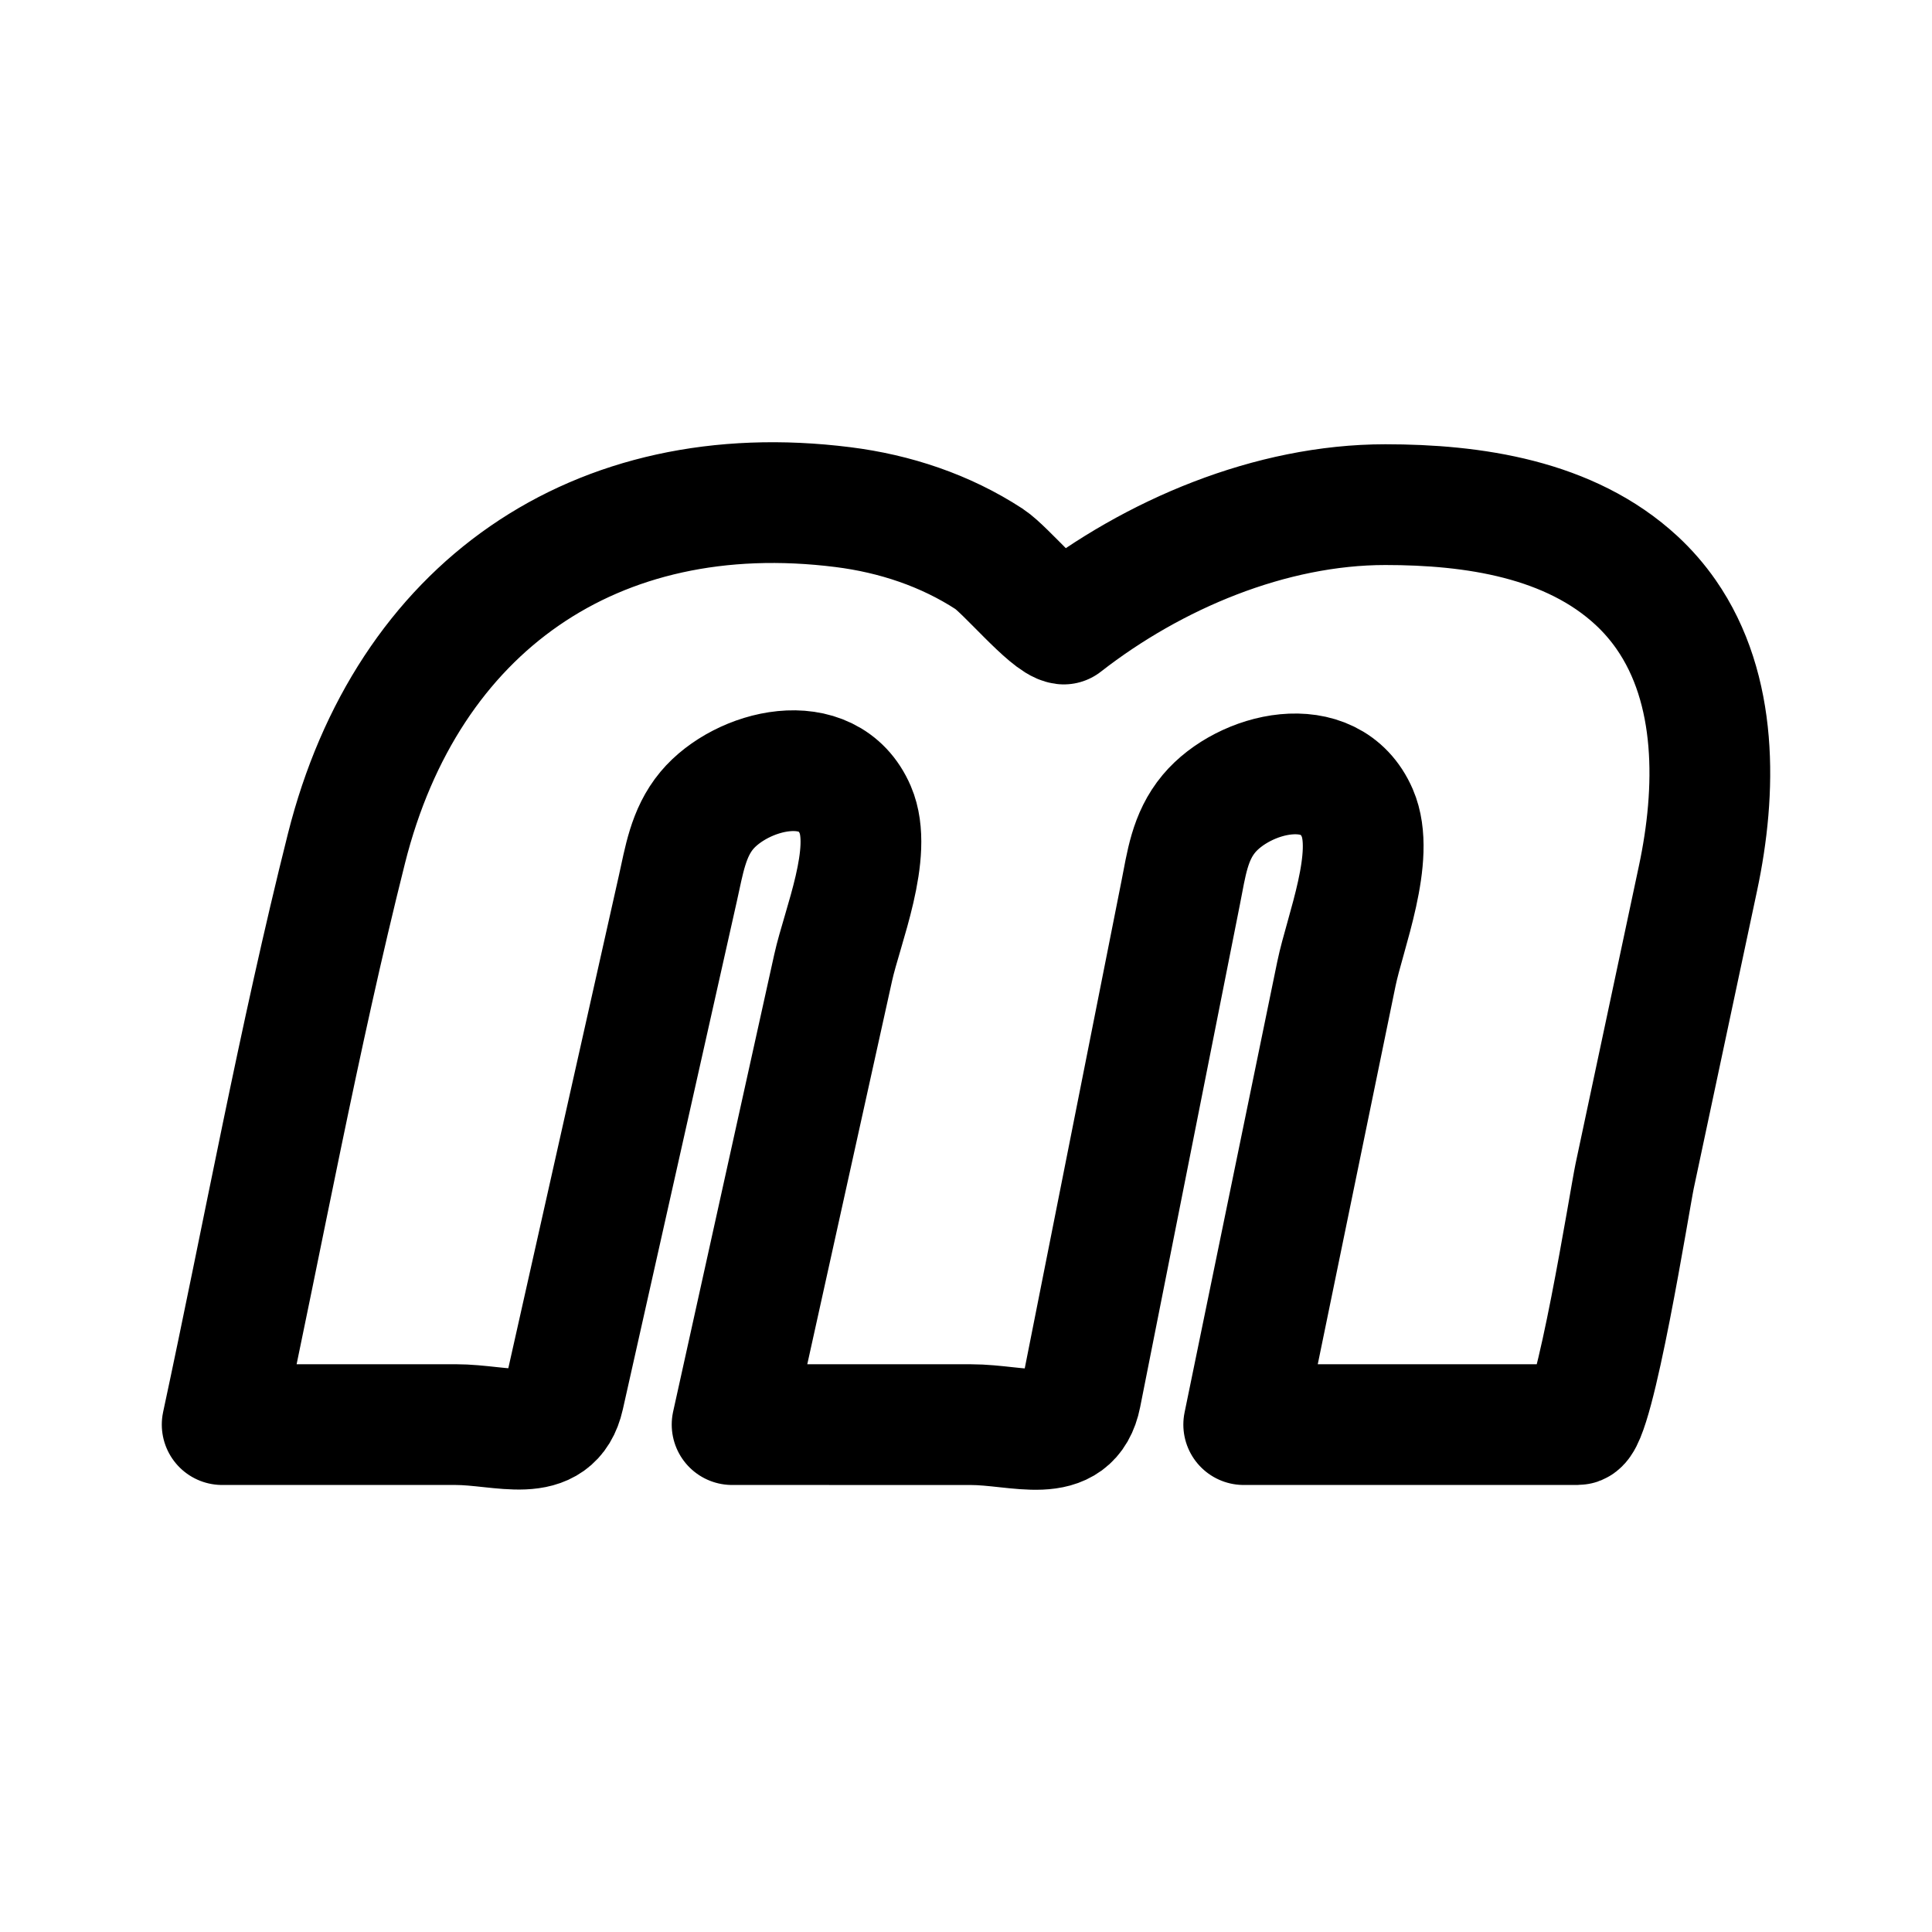
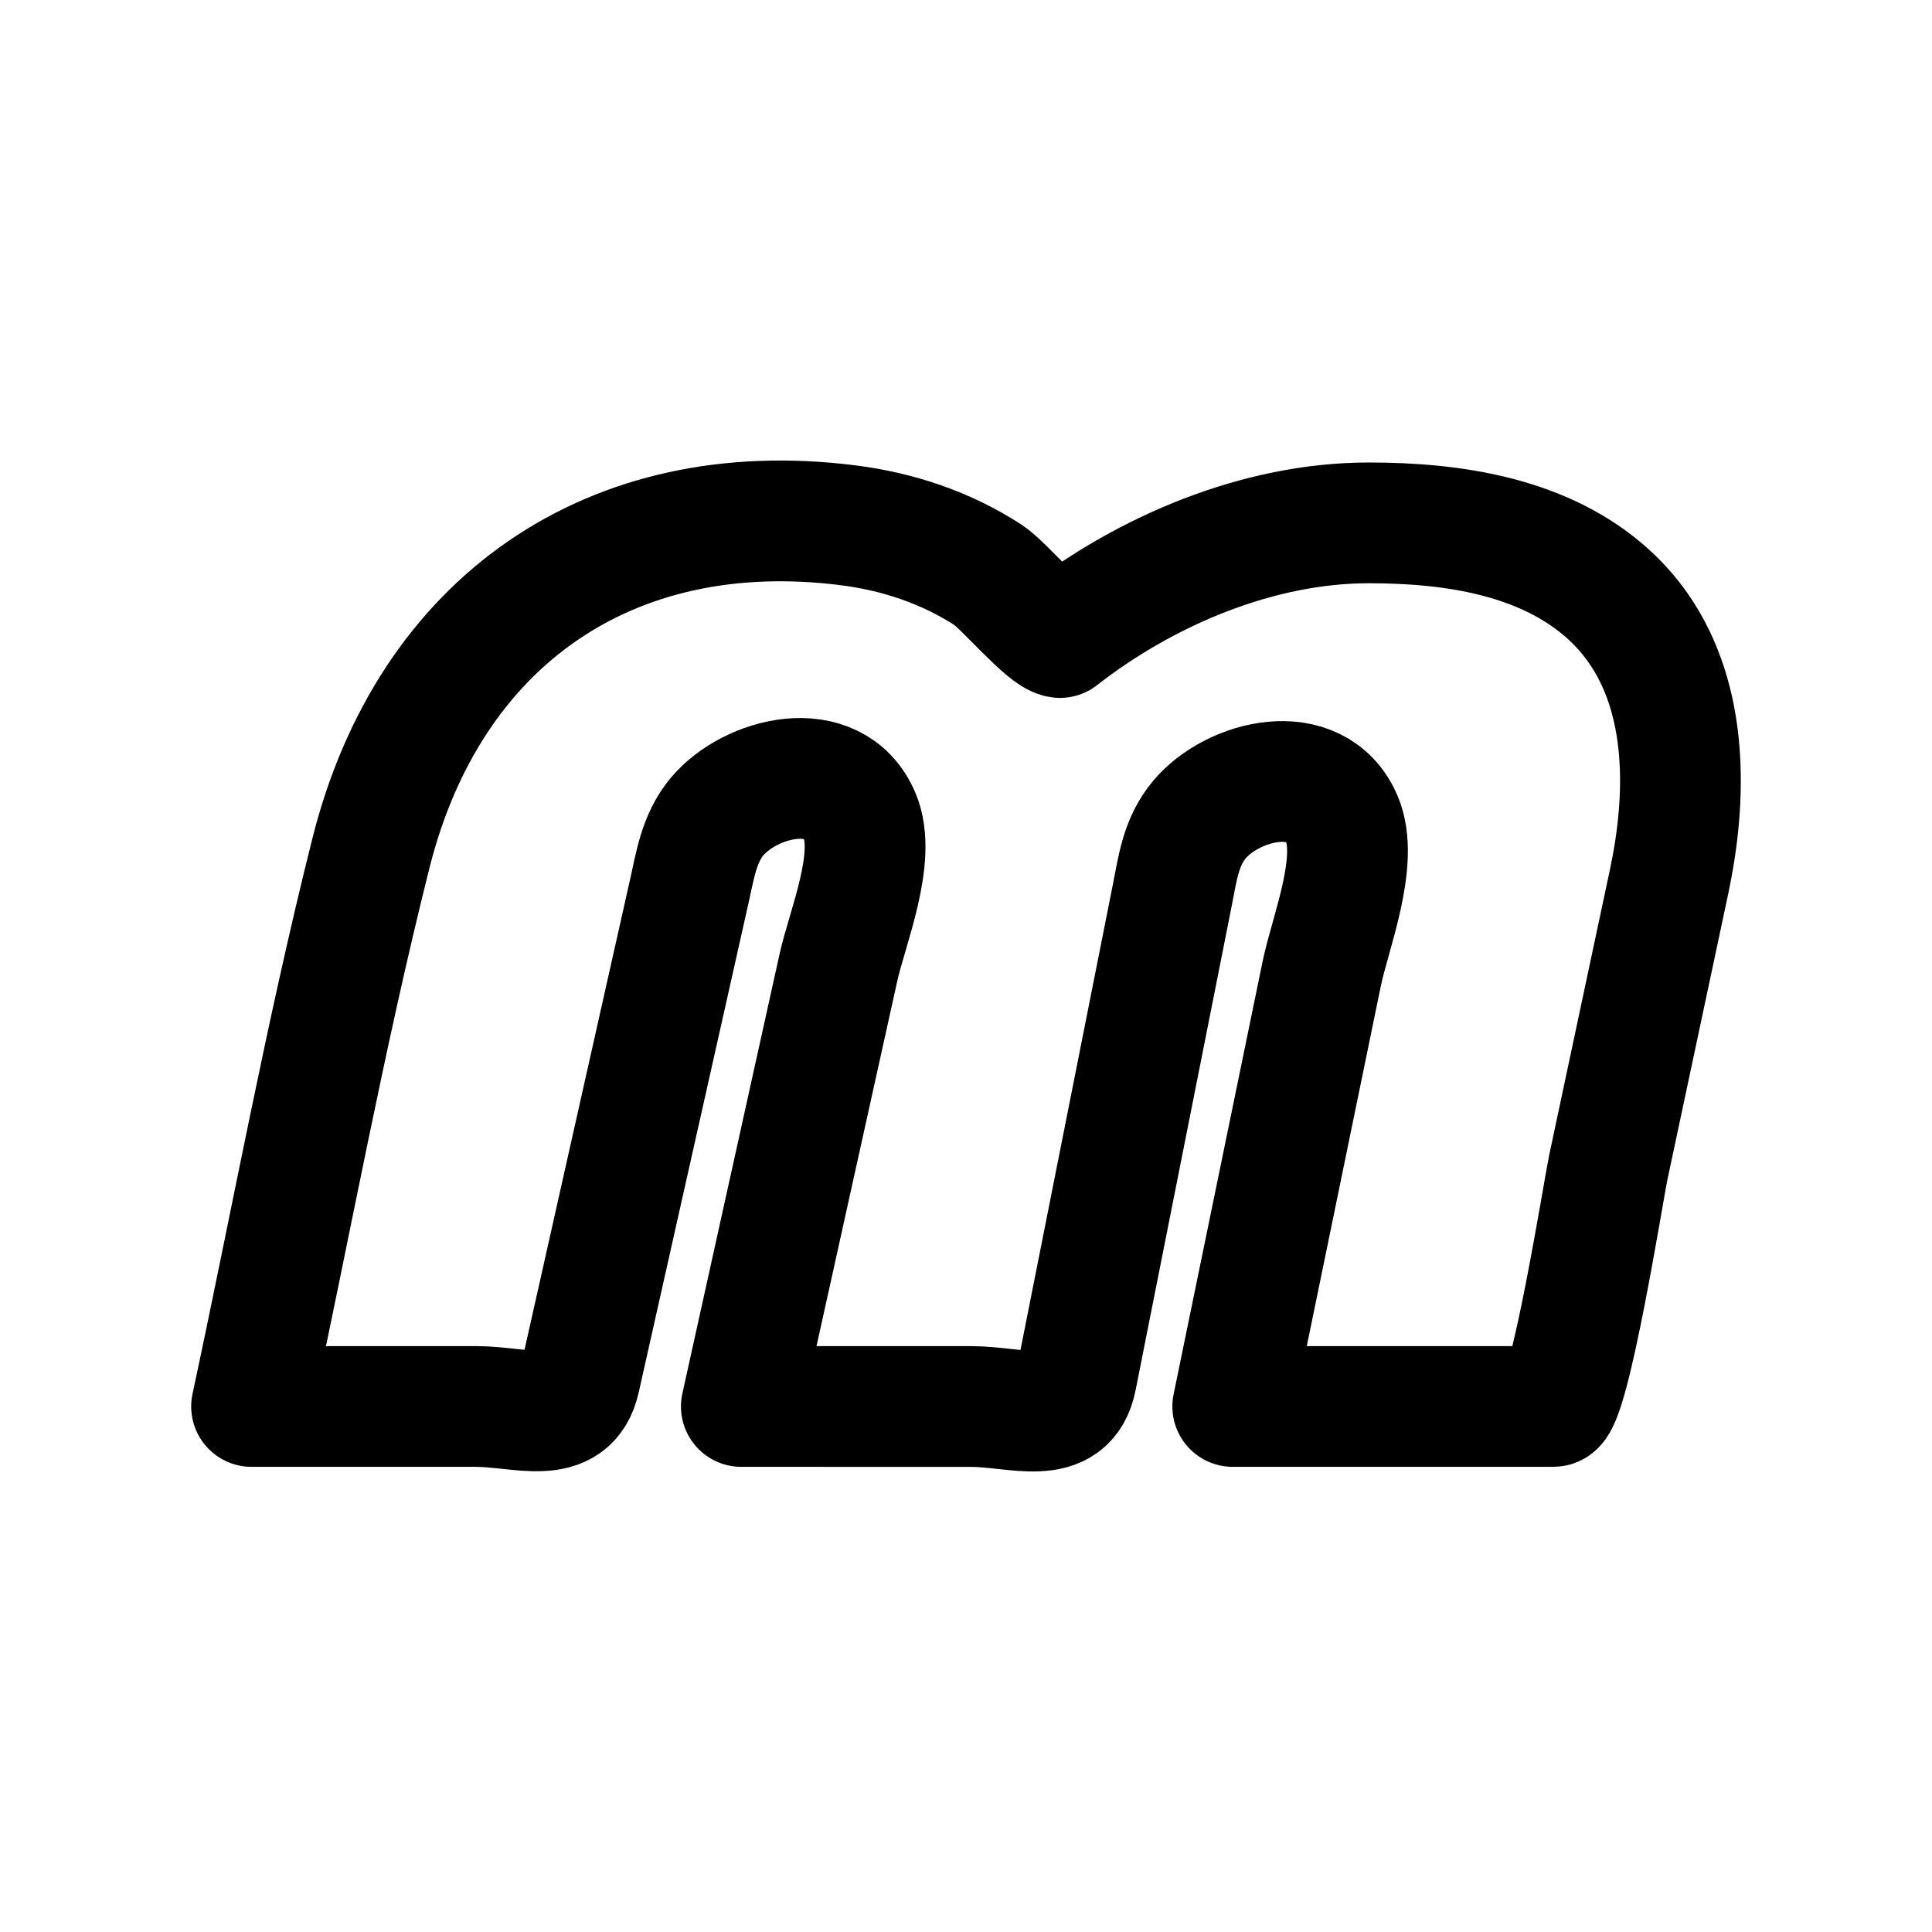
- <svg xmlns="http://www.w3.org/2000/svg" width="192" height="192" viewBox="0 0 192 192" fill="none">
-   <path d="M 72.755 141.575 C 76.102 126.435 79.449 111.298 82.8 96.158 C 83.701 92.078 86.821 84.717 84.996 80.475 C 82.304 74.22 73.638 76.475 70.241 80.545 C 68.377 82.783 67.983 85.544 67.37 88.268 C 63.596 105.096 59.817 121.928 56.04 138.757 C 54.931 143.704 49.947 141.575 45.251 141.575 C 37.528 141.575 29.802 141.575 22.079 141.575 C 26.173 122.513 29.682 103.223 34.431 84.319 C 40.441 60.404 59.156 47.297 83.775 50.398 C 88.937 51.048 93.938 52.706 98.308 55.554 C 99.933 56.614 104.259 61.845 105.719 62.015 C 114.616 55.078 126.274 50.151 137.671 50.151 C 146.383 50.151 156.003 51.541 162.655 57.709 C 163.771 58.746 164.735 59.868 165.564 61.055 C 170.751 68.498 170.596 78.571 168.748 87.267 C 166.649 97.139 164.548 107.008 162.449 116.88 C 161.984 119.077 158.416 141.575 156.768 141.575 C 146.027 141.575 135.285 141.575 124.541 141.575 C 124.226 141.575 123.914 141.575 123.599 141.575 C 126.67 126.645 129.741 111.71 132.81 96.777 C 133.663 92.641 136.743 85.08 134.889 80.798 C 132.192 74.565 123.574 76.762 120.151 80.854 C 118.22 83.161 117.899 85.885 117.341 88.692 C 114.036 105.348 110.728 122.012 107.422 138.671 C 106.407 143.788 101.268 141.578 96.457 141.578 C 88.556 141.575 80.657 141.575 72.755 141.575" stroke="#000" stroke-width="12" stroke-linecap="round" stroke-linejoin="round" />
+ <svg xmlns="http://www.w3.org/2000/svg" viewBox="0 0 192 192" width="192" height="192" fill="none" stroke="#000" stroke-linecap="round" stroke-linejoin="round" stroke-width="12">
+   <path d="M 73.673 139.773 C 76.888 125.231 80.103 110.693 83.321 96.151 C 84.187 92.232 87.184 85.162 85.431 81.088 C 82.845 75.08 74.522 77.246 71.259 81.155 C 69.468 83.304 69.09 85.956 68.501 88.573 C 64.876 104.736 61.247 120.903 57.619 137.066 C 56.554 141.818 51.767 139.773 47.256 139.773 C 39.838 139.773 32.418 139.773 25 139.773 C 28.932 121.464 32.303 102.937 36.864 84.78 C 42.636 61.81 60.612 49.221 84.258 52.199 C 89.216 52.824 94.019 54.416 98.217 57.151 C 99.777 58.17 103.932 63.194 105.335 63.357 C 113.88 56.694 125.077 51.962 136.024 51.962 C 144.392 51.962 153.632 53.297 160.021 59.221 C 161.093 60.217 162.019 61.295 162.815 62.435 C 167.797 69.584 167.648 79.259 165.873 87.611 C 163.857 97.093 161.839 106.572 159.823 116.054 C 159.376 118.164 155.949 139.773 154.366 139.773 C 144.05 139.773 133.732 139.773 123.413 139.773 C 123.11 139.773 122.811 139.773 122.508 139.773 C 125.458 125.433 128.407 111.088 131.355 96.745 C 132.174 92.773 135.133 85.511 133.352 81.398 C 130.762 75.411 122.484 77.521 119.196 81.452 C 117.342 83.668 117.033 86.284 116.497 88.98 C 113.323 104.978 110.146 120.983 106.97 136.984 C 105.996 141.899 101.06 139.776 96.439 139.776 C 88.85 139.773 81.263 139.773 73.673 139.773" />
</svg>
